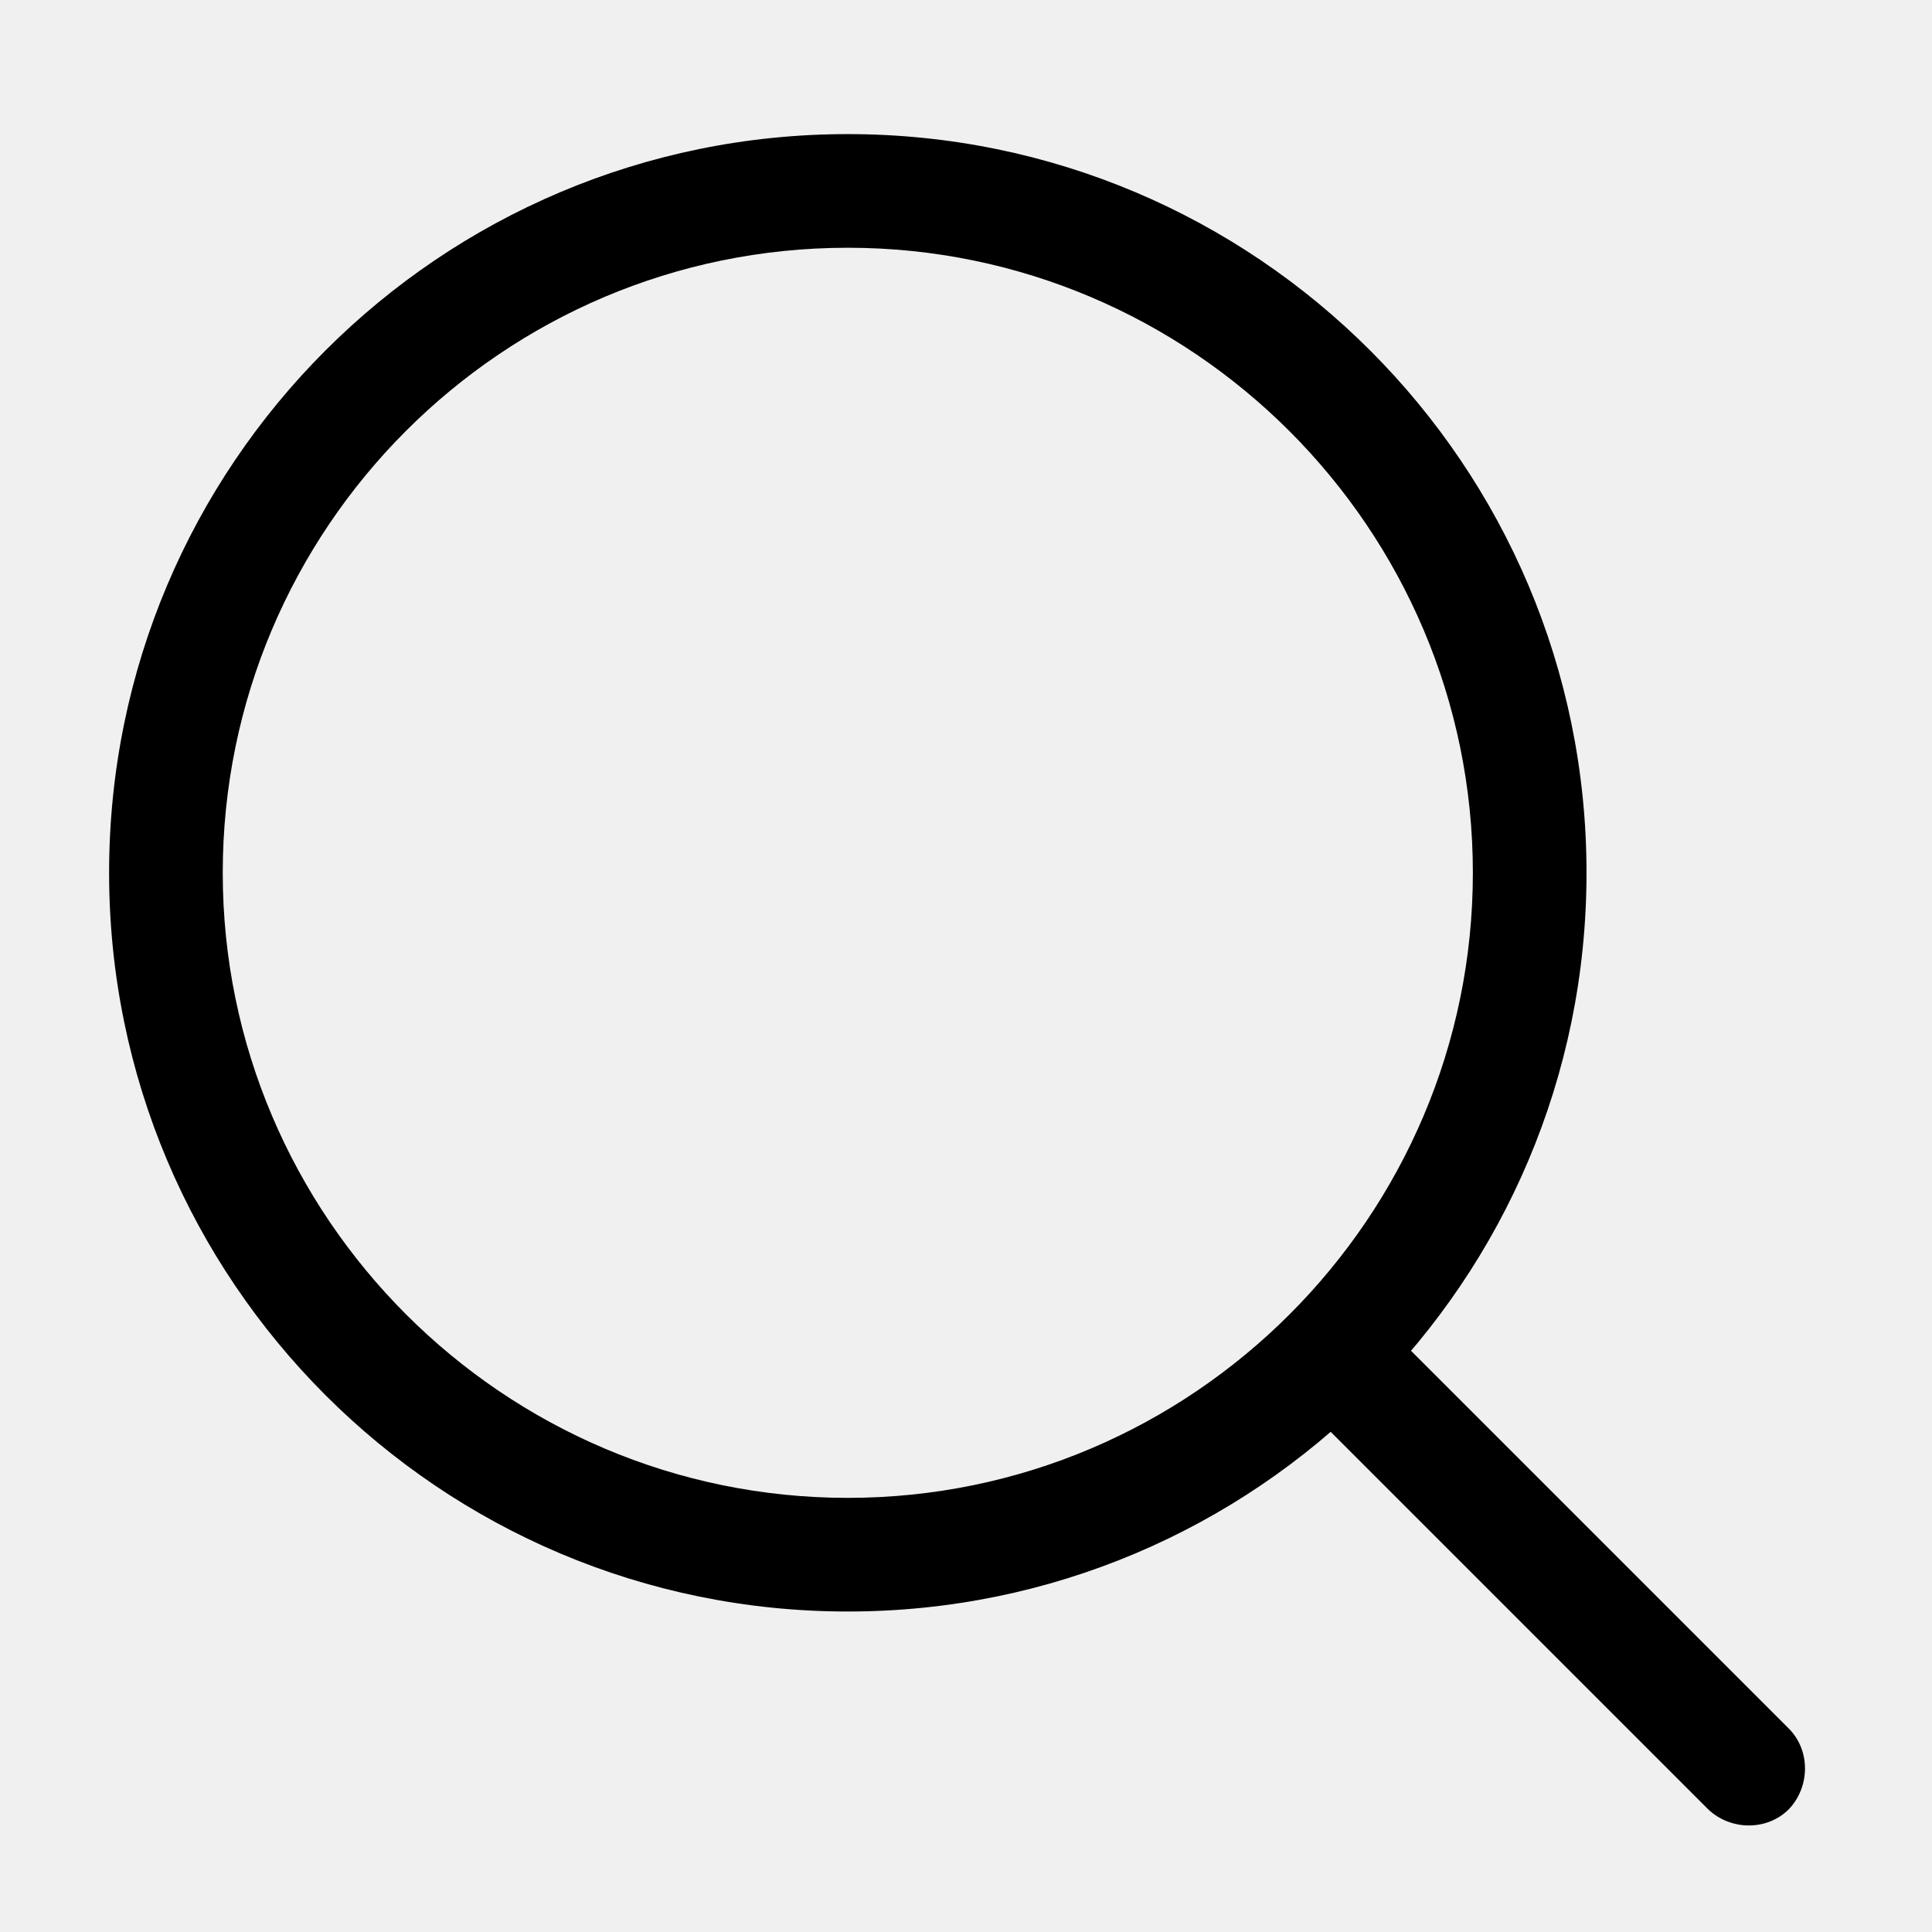
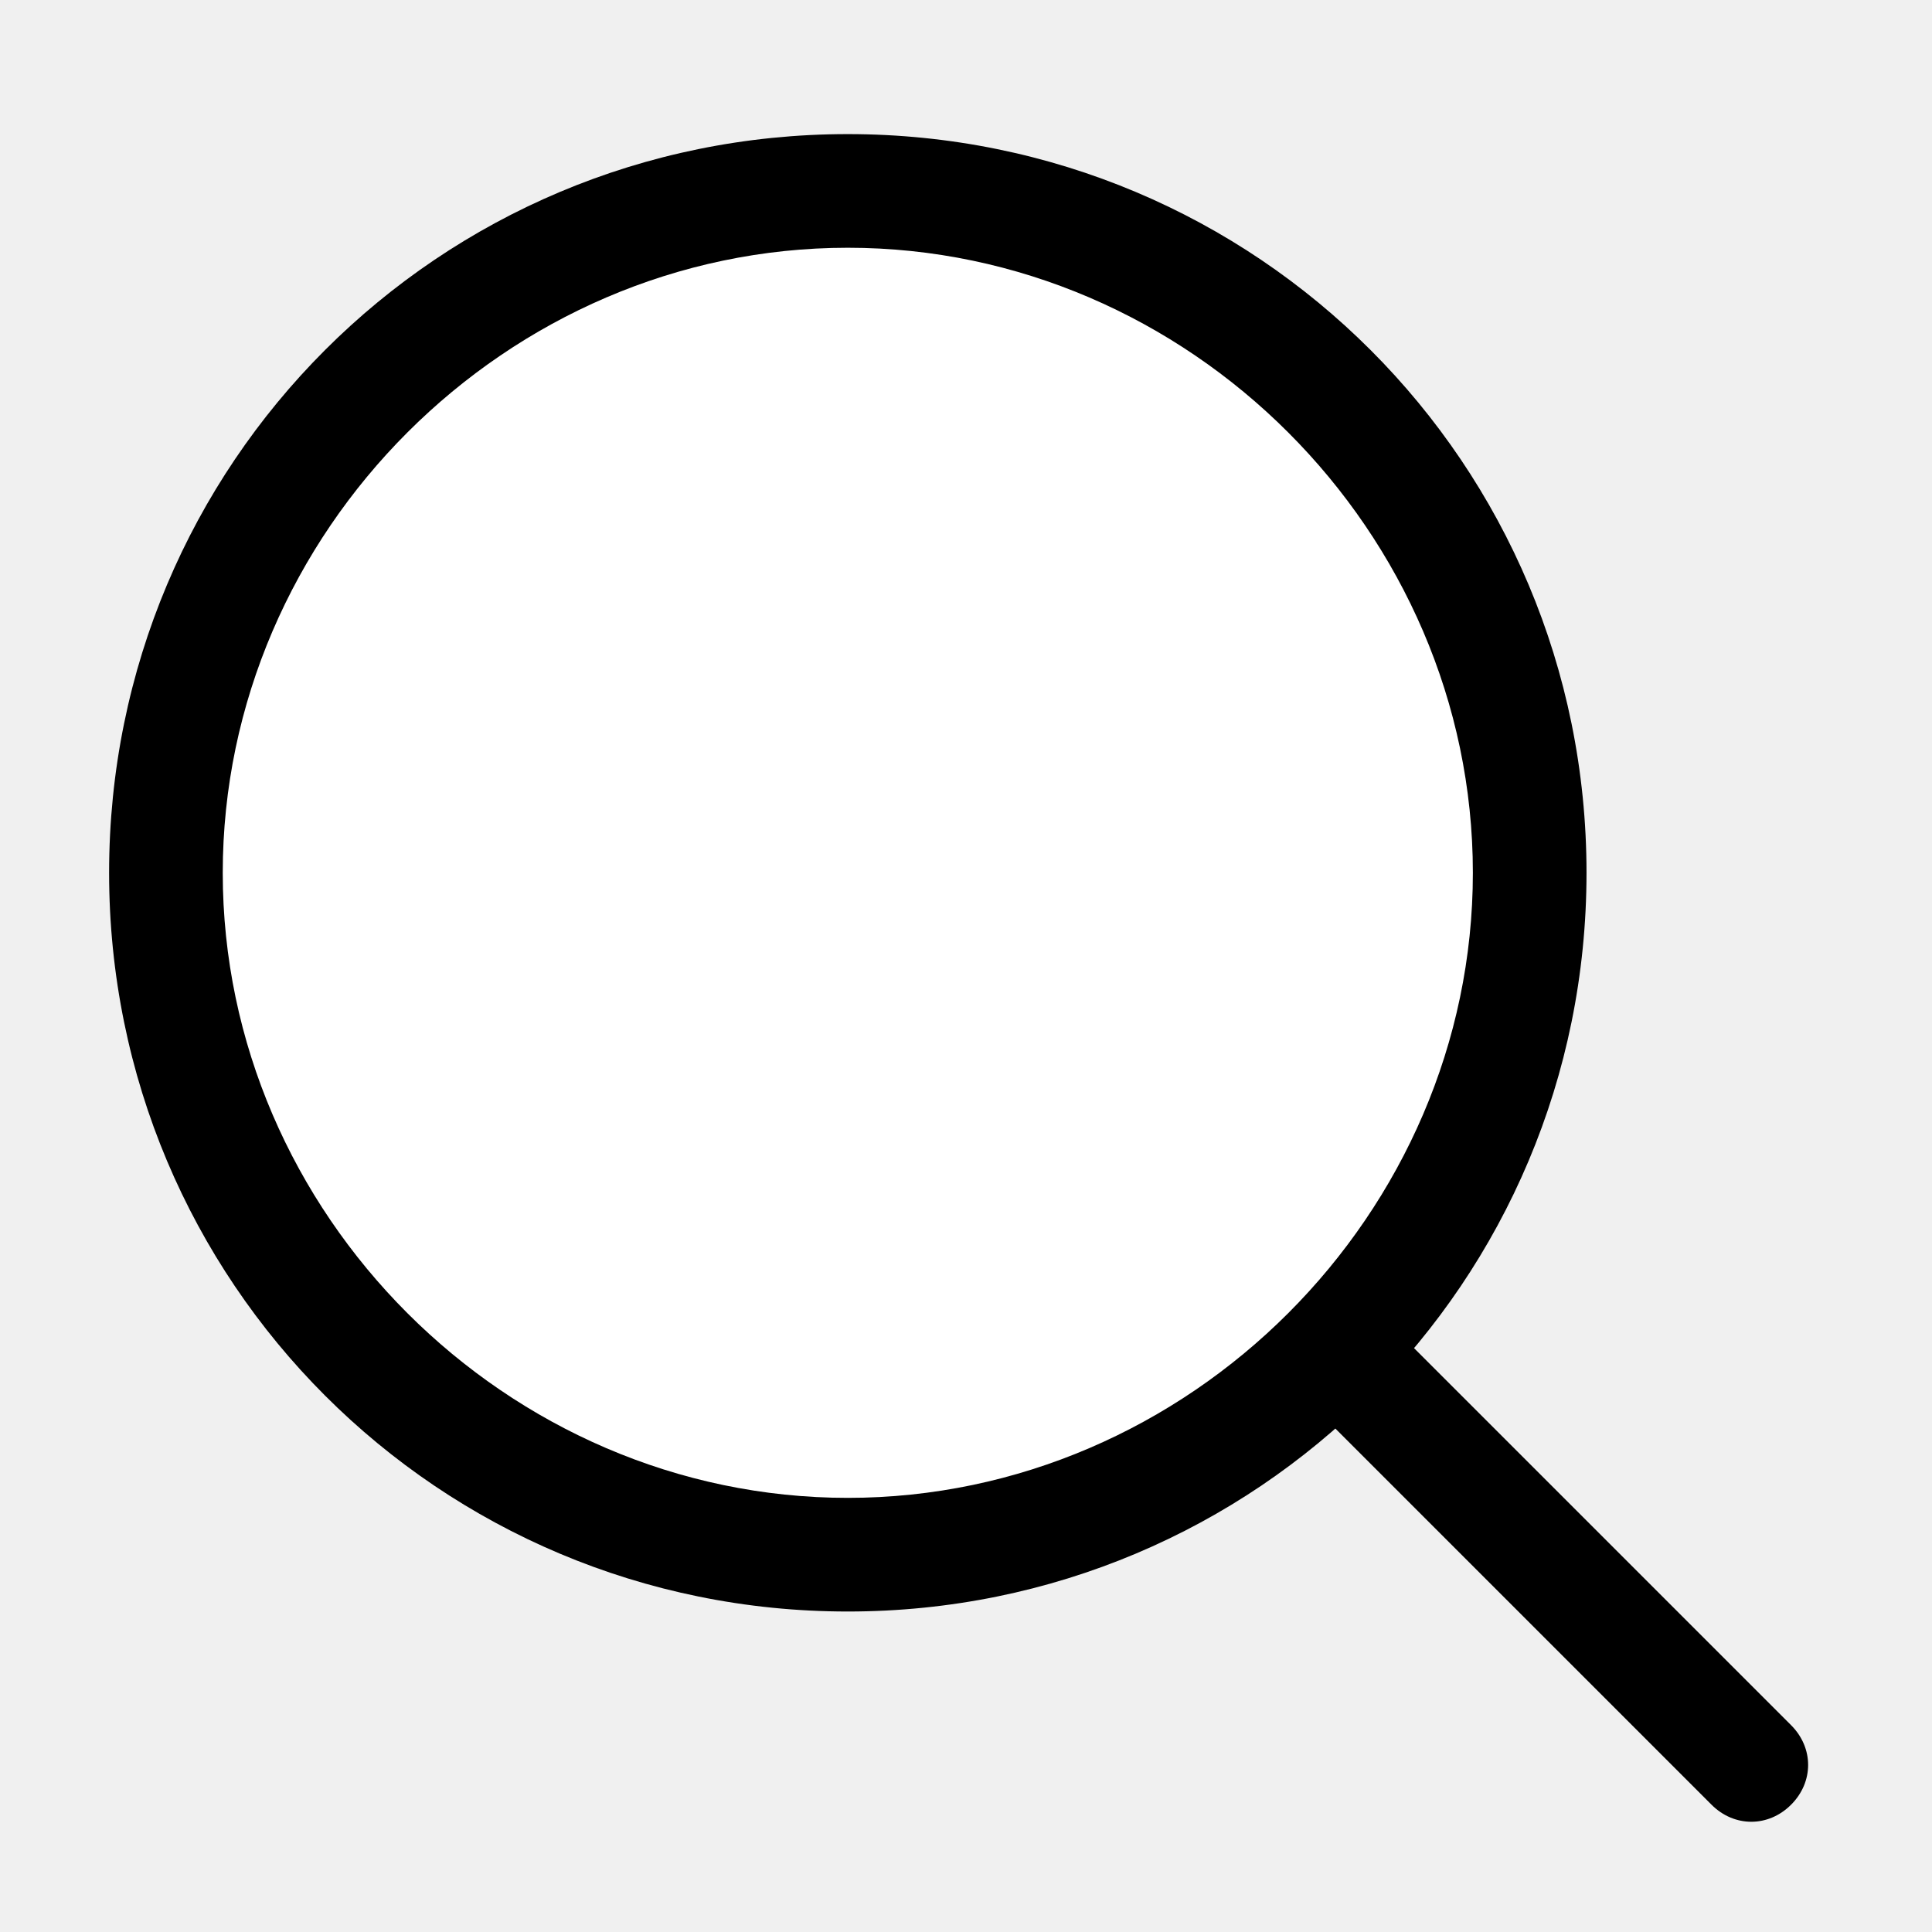
- <svg xmlns="http://www.w3.org/2000/svg" width="17px" height="17px" viewBox="0 0 17 17" version="1.1">
-   <g id="ico_header_search" stroke="none" stroke-width="1" fill="none" fill-rule="evenodd">
-     <g id="SEARCH_ICON_15x15" transform="translate(0.96, 1.18)" fill="#000000" fill-rule="nonzero">
-       <g id="Group" transform="translate(-0, -0)">
-         <path d="M6.5,1 C9.53,1 12,3.47 12,6.5 C12,9.53 9.53,12 6.5,12 C3.47,12 1,9.53 1,6.5 C1,3.47 3.46,1 6.5,1 M6.5,0 C2.91,0 0,2.91 0,6.5 C0,10.09 2.91,13 6.5,13 C10.09,13 13,10.09 13,6.5 C13,2.91 10.09,0 6.5,0 L6.5,0 Z" id="Shape" />
-         <path d="M14.78,14.74 L14.78,14.74 C14.59,14.93 14.27,14.93 14.07,14.74 L10.49,11.16 C10.3,10.97 10.3,10.65 10.49,10.45 L10.49,10.45 C10.68,10.26 11,10.26 11.2,10.45 L14.78,14.03 C14.97,14.22 14.97,14.54 14.78,14.74 L14.78,14.74 Z" id="Path" />
+ <svg xmlns="http://www.w3.org/2000/svg" version="1.1" id="Layer_1" x="0px" y="0px" viewBox="0 0 17 17" style="enable-background:new 0 0 17 17;" xml:space="preserve">
+   <style type="text/css">
+ 	.st0{fill:#FFFFFF;}
+ </style>
+   <g>
+     <circle class="st0" cx="7.4" cy="7.7" r="5.8" />
+     <g id="ico_header_search">
+       <g id="SEARCH_ICON_15x15" transform="translate(0.96, 1.18)">
+         <g id="Group" transform="translate(-0, -0)">
+           <path id="Shape" d="M6.5,1c3,0,5.5,2.5,5.5,5.5S9.5,12,6.5,12S1,9.5,1,6.5S3.5,1,6.5,1 M6.5,0C2.9,0,0,2.9,0,6.5S2.9,13,6.5,13      S13,10.1,13,6.5S10.1,0,6.5,0L6.5,0z" />
+           <path id="Path" d="M14.8,14.7L14.8,14.7c-0.2,0.2-0.5,0.2-0.7,0l-3.6-3.6c-0.2-0.2-0.2-0.5,0-0.7l0,0c0.2-0.2,0.5-0.2,0.7,0      l3.6,3.6C15,14.2,15,14.5,14.8,14.7L14.8,14.7z" />
+         </g>
      </g>
    </g>
  </g>
</svg>
